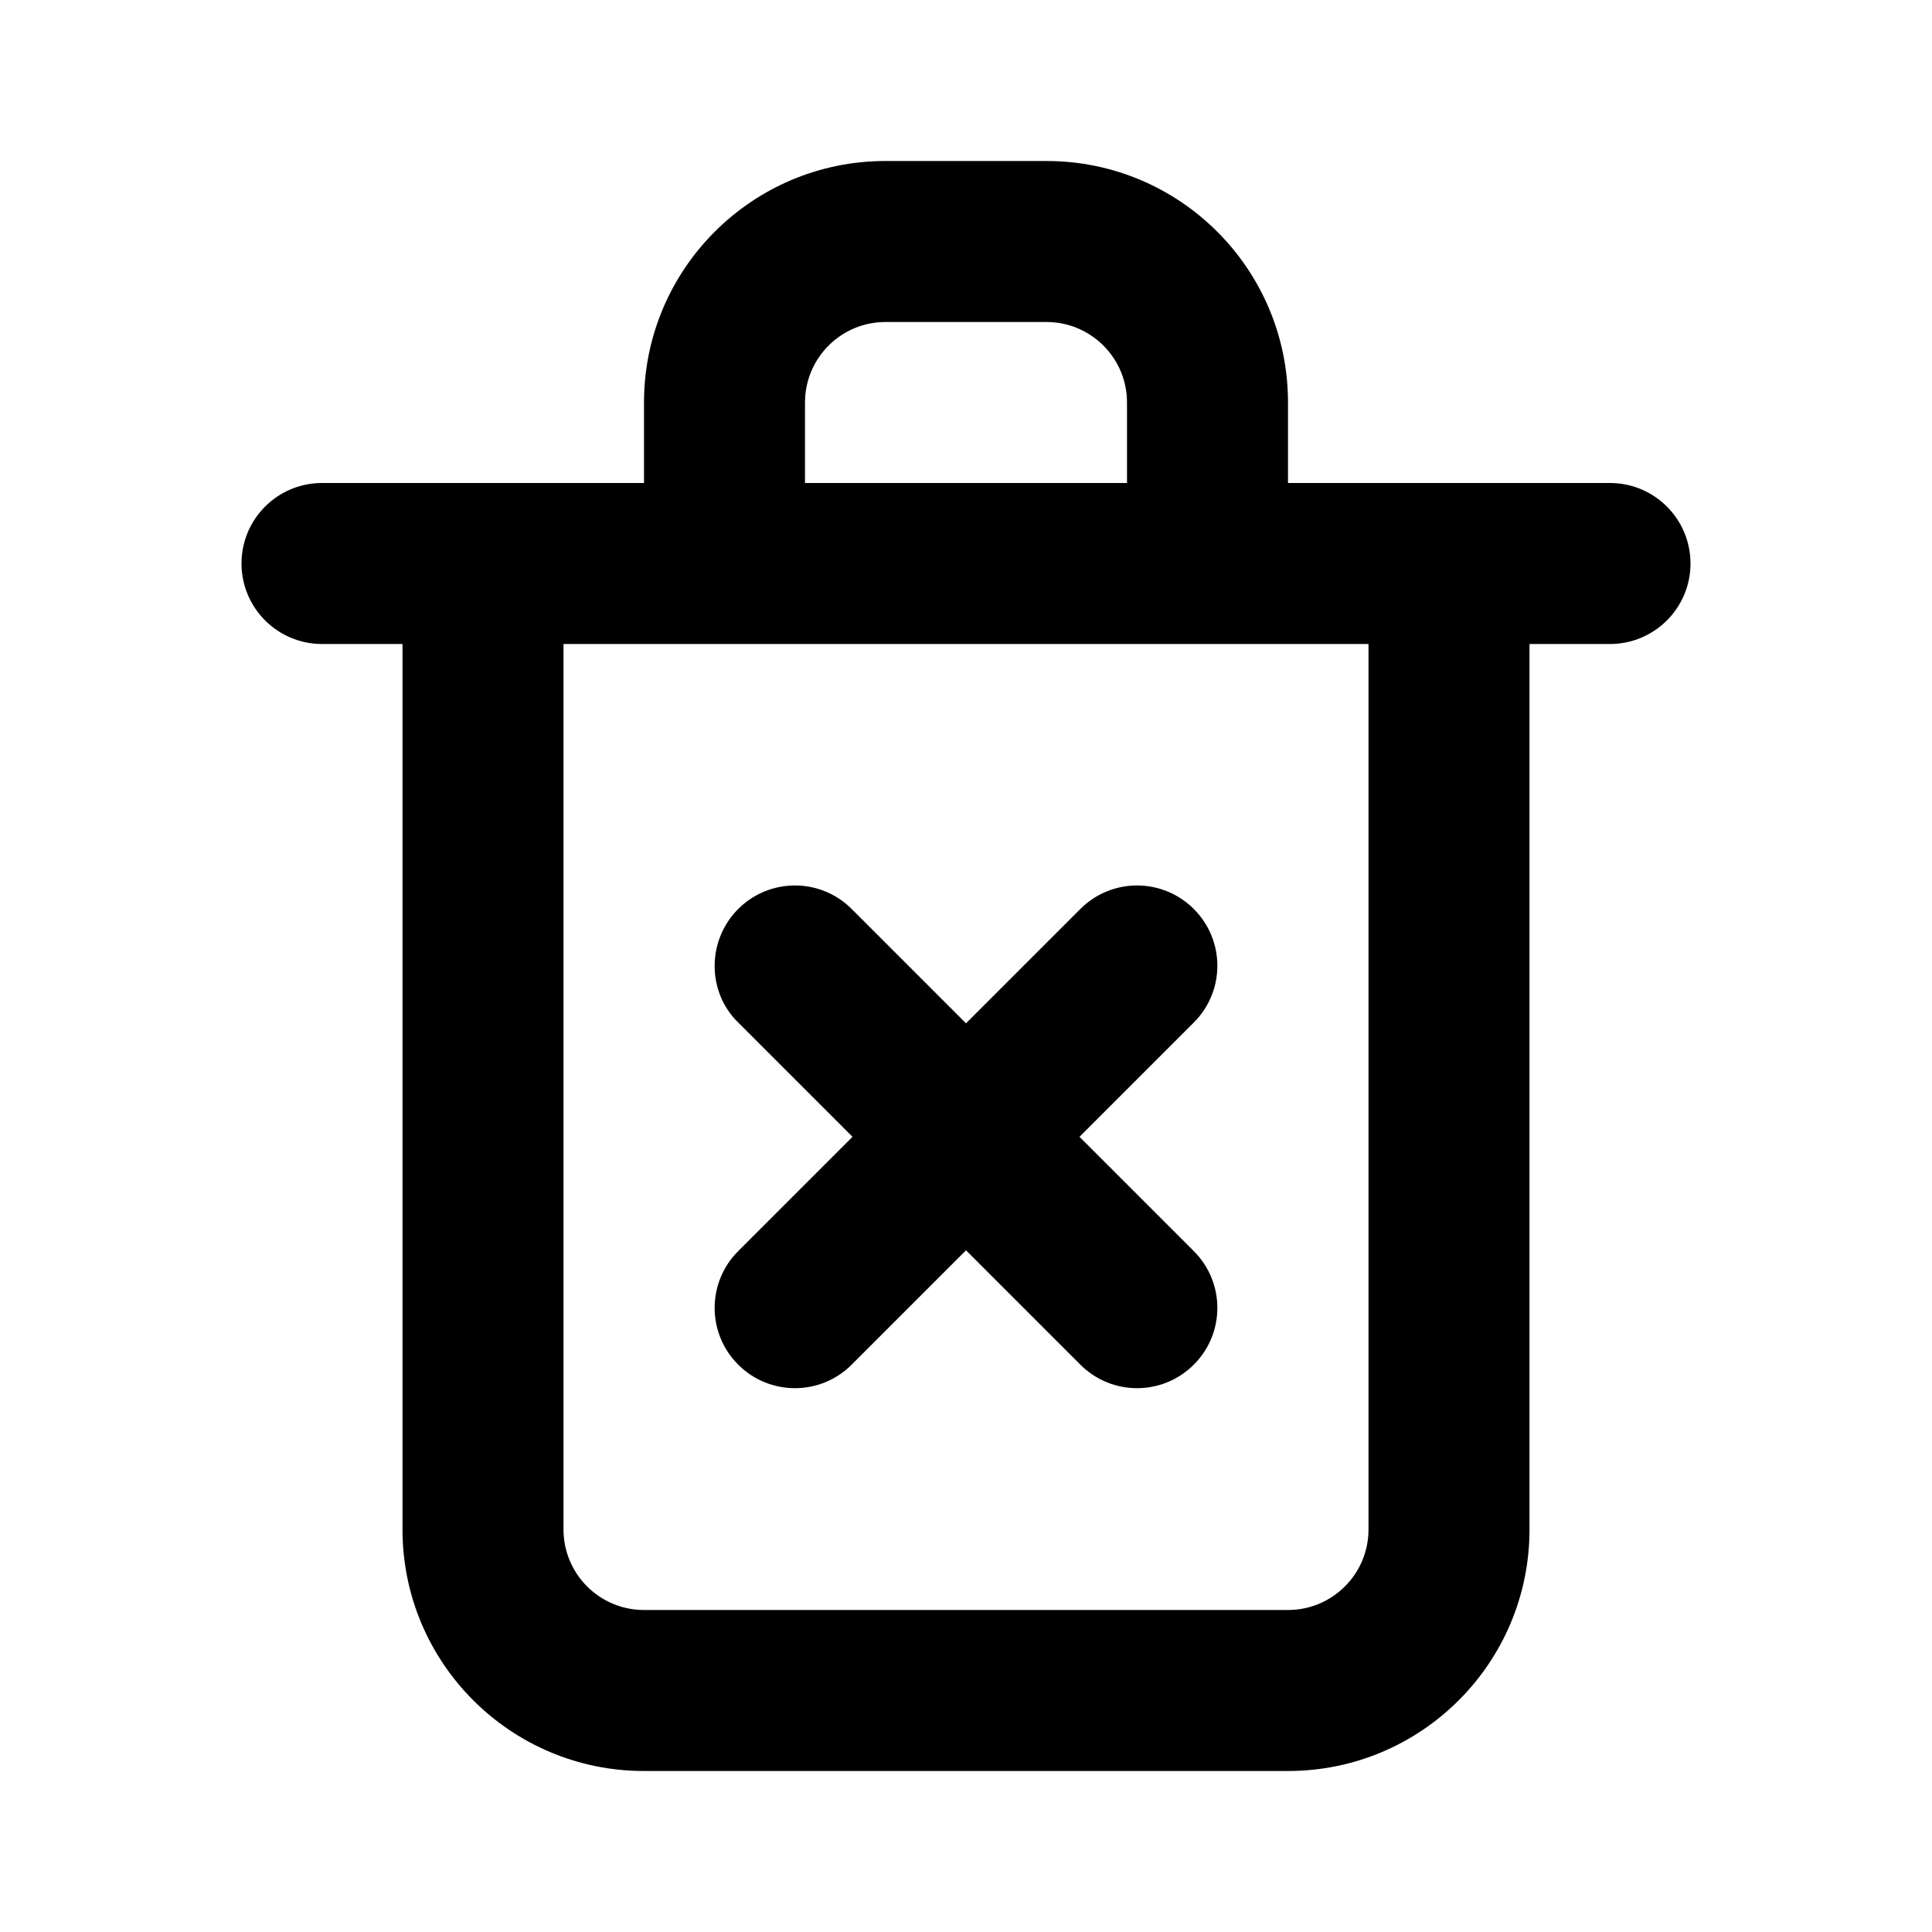
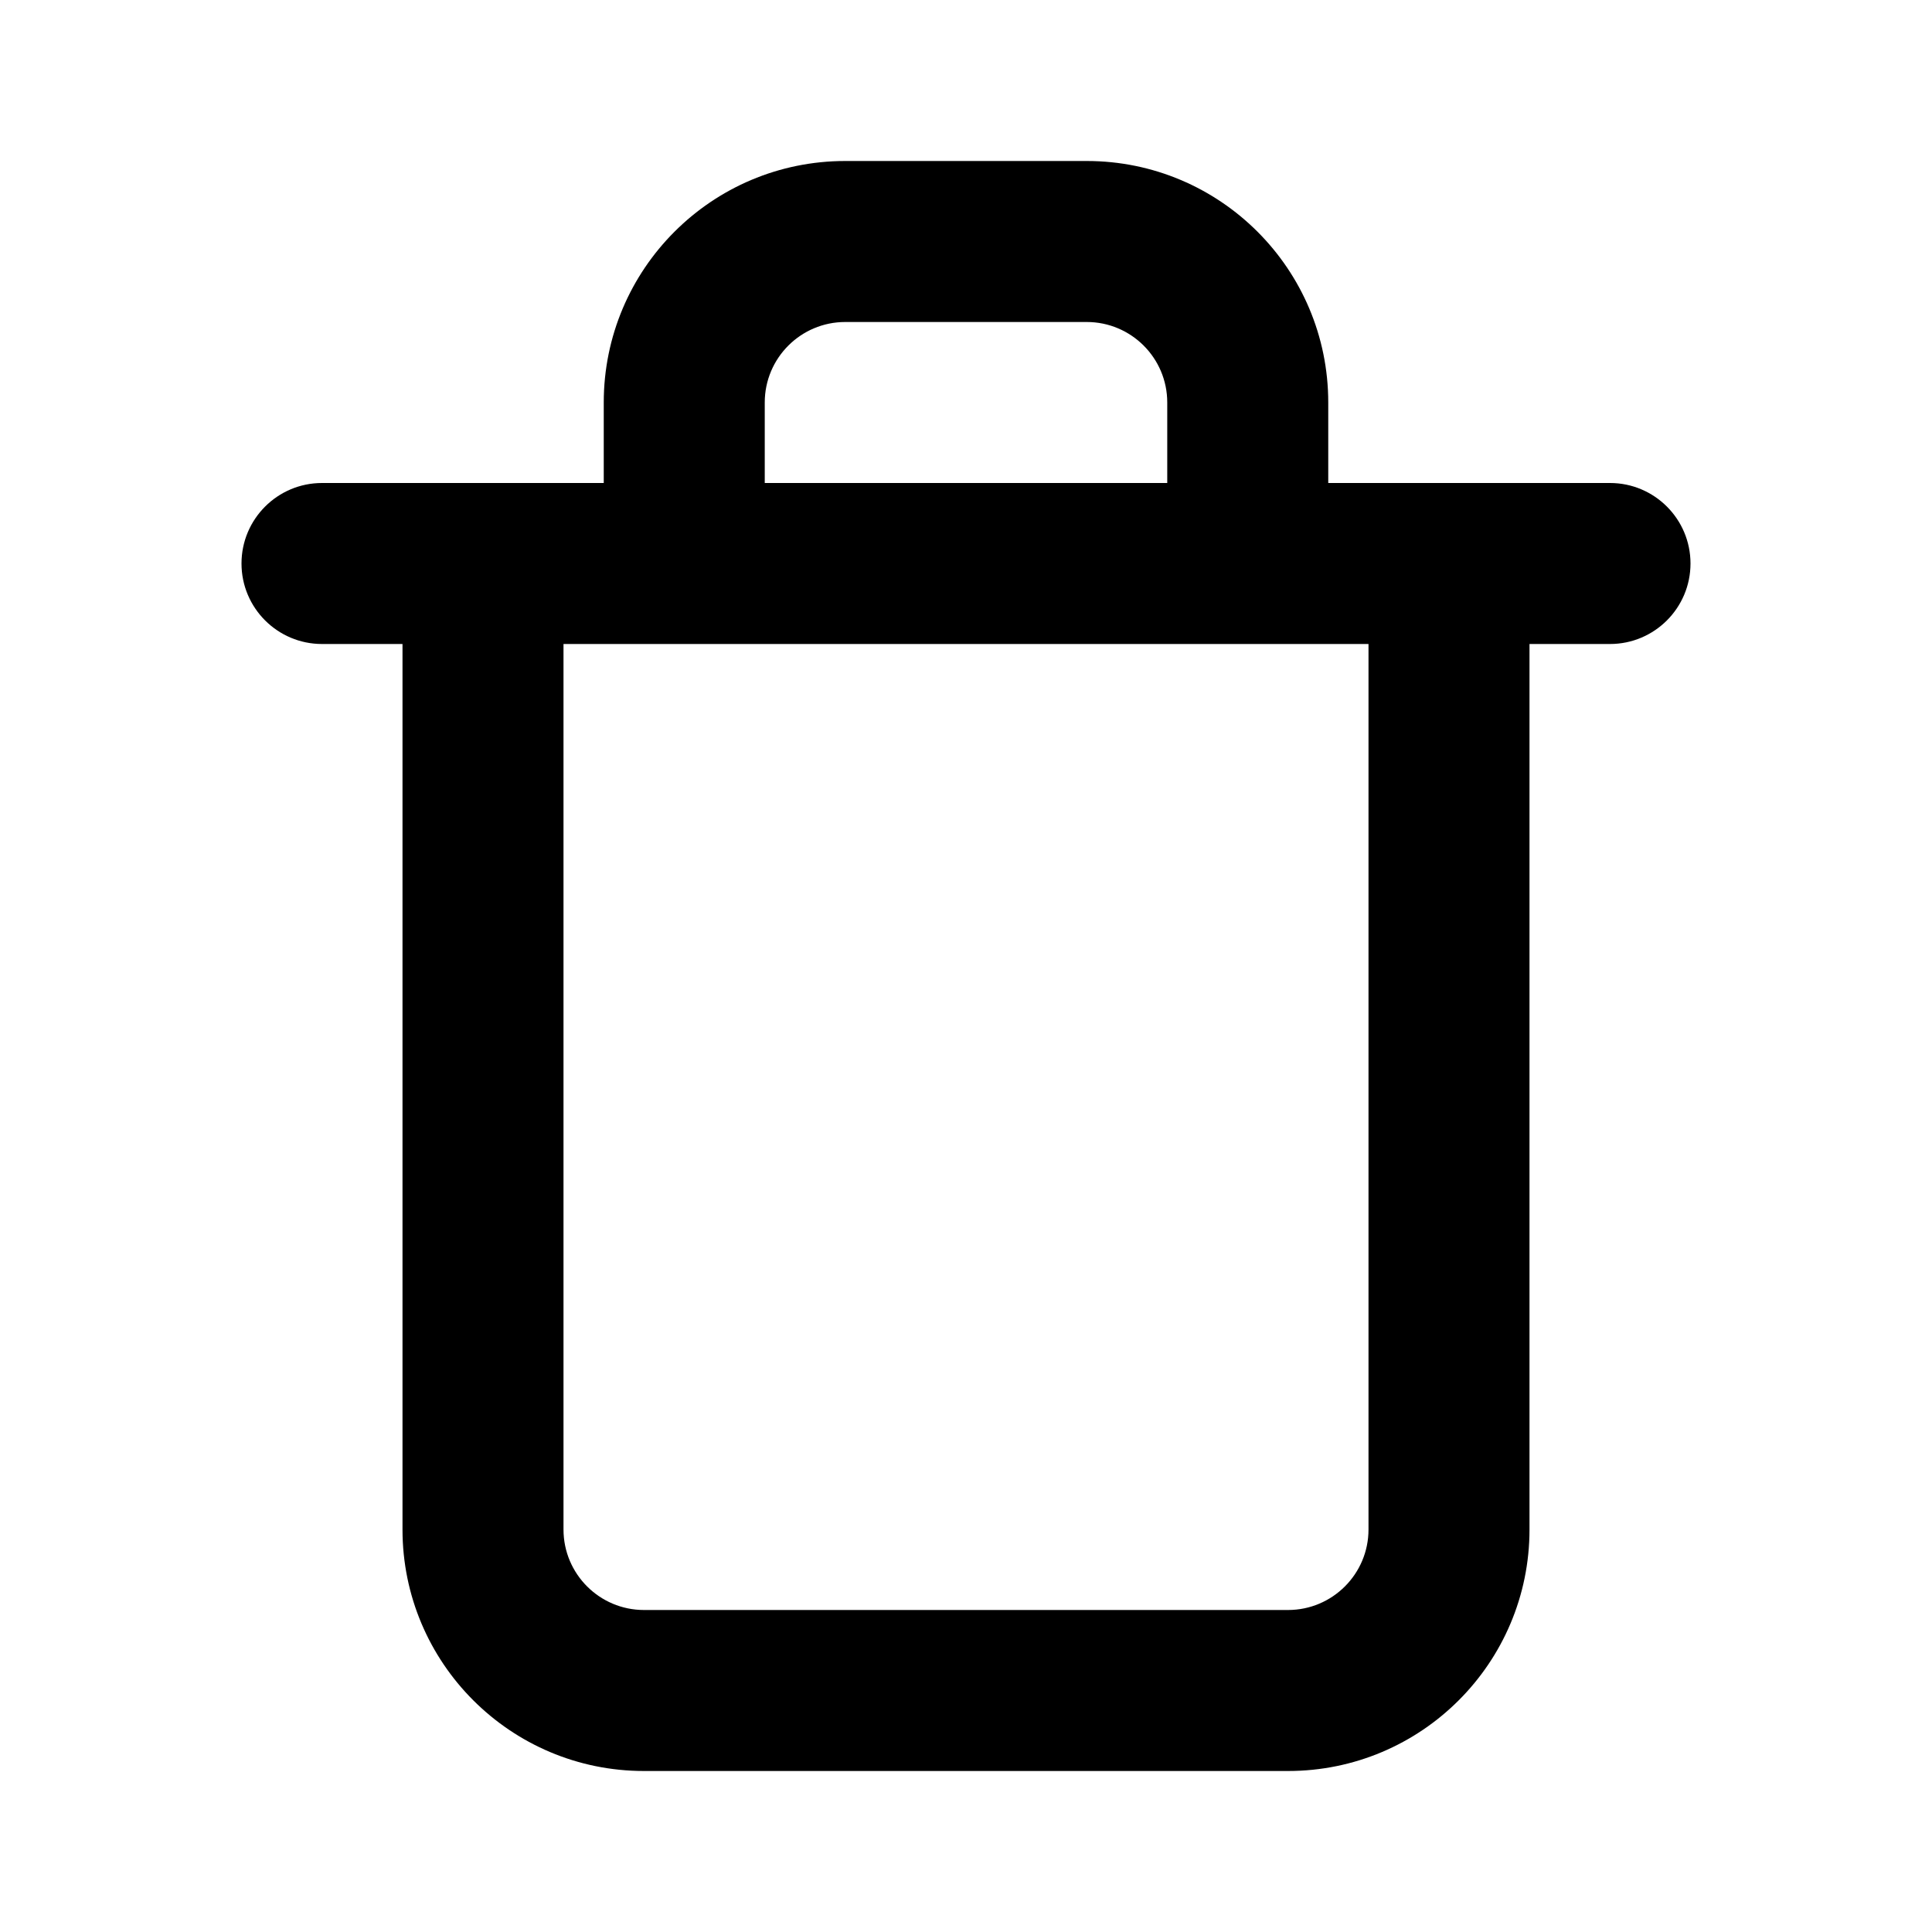
<svg xmlns="http://www.w3.org/2000/svg" width="24" height="24" viewBox="0 0 24 24">
-   <path d="M20,6 C20.552,6 21,6.448 21,7 C21,7.552 20.552,8 20,8 L19,8 L19,19 C19,20.657 17.657,22 16,22 L8,22 C6.343,22 5,20.657 5,19 L5,8 L4,8 C3.448,8 3,7.552 3,7 C3,6.448 3.448,6 4,6 L8,6 L8,5 C8,3.343 9.343,2 11,2 L13,2 C14.657,2 16,3.343 16,5 L16,6 L20,6 Z M10,5 L10,6 L14,6 L14,5 C14,4.448 13.552,4 13,4 L11,4 C10.448,4 10,4.448 10,5 Z M17,19 L17,8 L7,8 L7,19 C7,19.552 7.448,20 8,20 L16,20 C16.552,20 17,19.552 17,19 Z M9.17,11.292 C9.56,10.902 10.19,10.902 10.58,11.292 L12,12.712 L13.42,11.292 C13.81,10.902 14.44,10.902 14.83,11.292 C15.22,11.682 15.22,12.312 14.83,12.702 L13.41,14.122 L14.83,15.542 C15.22,15.932 15.22,16.562 14.83,16.952 C14.44,17.342 13.81,17.342 13.42,16.952 L12,15.532 L10.58,16.952 C10.19,17.342 9.56,17.342 9.17,16.952 C8.78,16.562 8.78,15.932 9.17,15.542 L10.59,14.122 L9.17,12.702 C8.78,12.322 8.78,11.682 9.17,11.292 Z" />
+   <path d="M20 6C20.552 6 21 6.448 21 7 21 7.552 20.552 8 20 8L19 8 19 19C19 20.657 17.657 22 16 22L8 22C6.343 22 5 20.657 5 19L5 8 4 8C3.448 8 3 7.552 3 7 3 6.448 3.448 6 4 6L7.5 6 7.5 5C7.5 3.343 8.843 2 10.5 2L13.5 2C15.157 2 16.5 3.343 16.5 5L16.5 6 20 6zM9.5 5L9.5 6 14.5 6 14.5 5C14.5 4.448 14.052 4 13.5 4L10.5 4C9.948 4 9.5 4.448 9.5 5zM17 19L17 8 7 8 7 19C7 19.552 7.448 20 8 20L16 20C16.552 20 17 19.552 17 19zM21 35C21.552 35 22 35.448 22 36 22 36.552 21.552 37 21 37L20 37 20 48C20 49.657 18.657 51 17 51L9 51C7.343 51 6 49.657 6 48L6 37 5 37C4.448 37 4 36.552 4 36 4 35.448 4.448 35 5 35L9 35 9 34C9 32.343 10.343 31 12 31L14 31C15.657 31 17 32.343 17 34L17 35 21 35zM11 34L11 35 15 35 15 34C15 33.448 14.552 33 14 33L12 33C11.448 33 11 33.448 11 34zM18 48L18 37 8 37 8 48C8 48.552 8.448 49 9 49L17 49C17.552 49 18 48.552 18 48zM10.17 40.292C10.56 39.902 11.19 39.902 11.58 40.292L13 41.712 14.42 40.292C14.81 39.902 15.44 39.902 15.83 40.292 16.22 40.682 16.22 41.312 15.83 41.702L14.41 43.122 15.83 44.542C16.22 44.932 16.22 45.562 15.83 45.952 15.44 46.342 14.81 46.342 14.42 45.952L13 44.532 11.58 45.952C11.19 46.342 10.56 46.342 10.17 45.952 9.78 45.562 9.78 44.932 10.17 44.542L11.59 43.122 10.17 41.702C9.78 41.322 9.78 40.682 10.17 40.292z" />
</svg>
